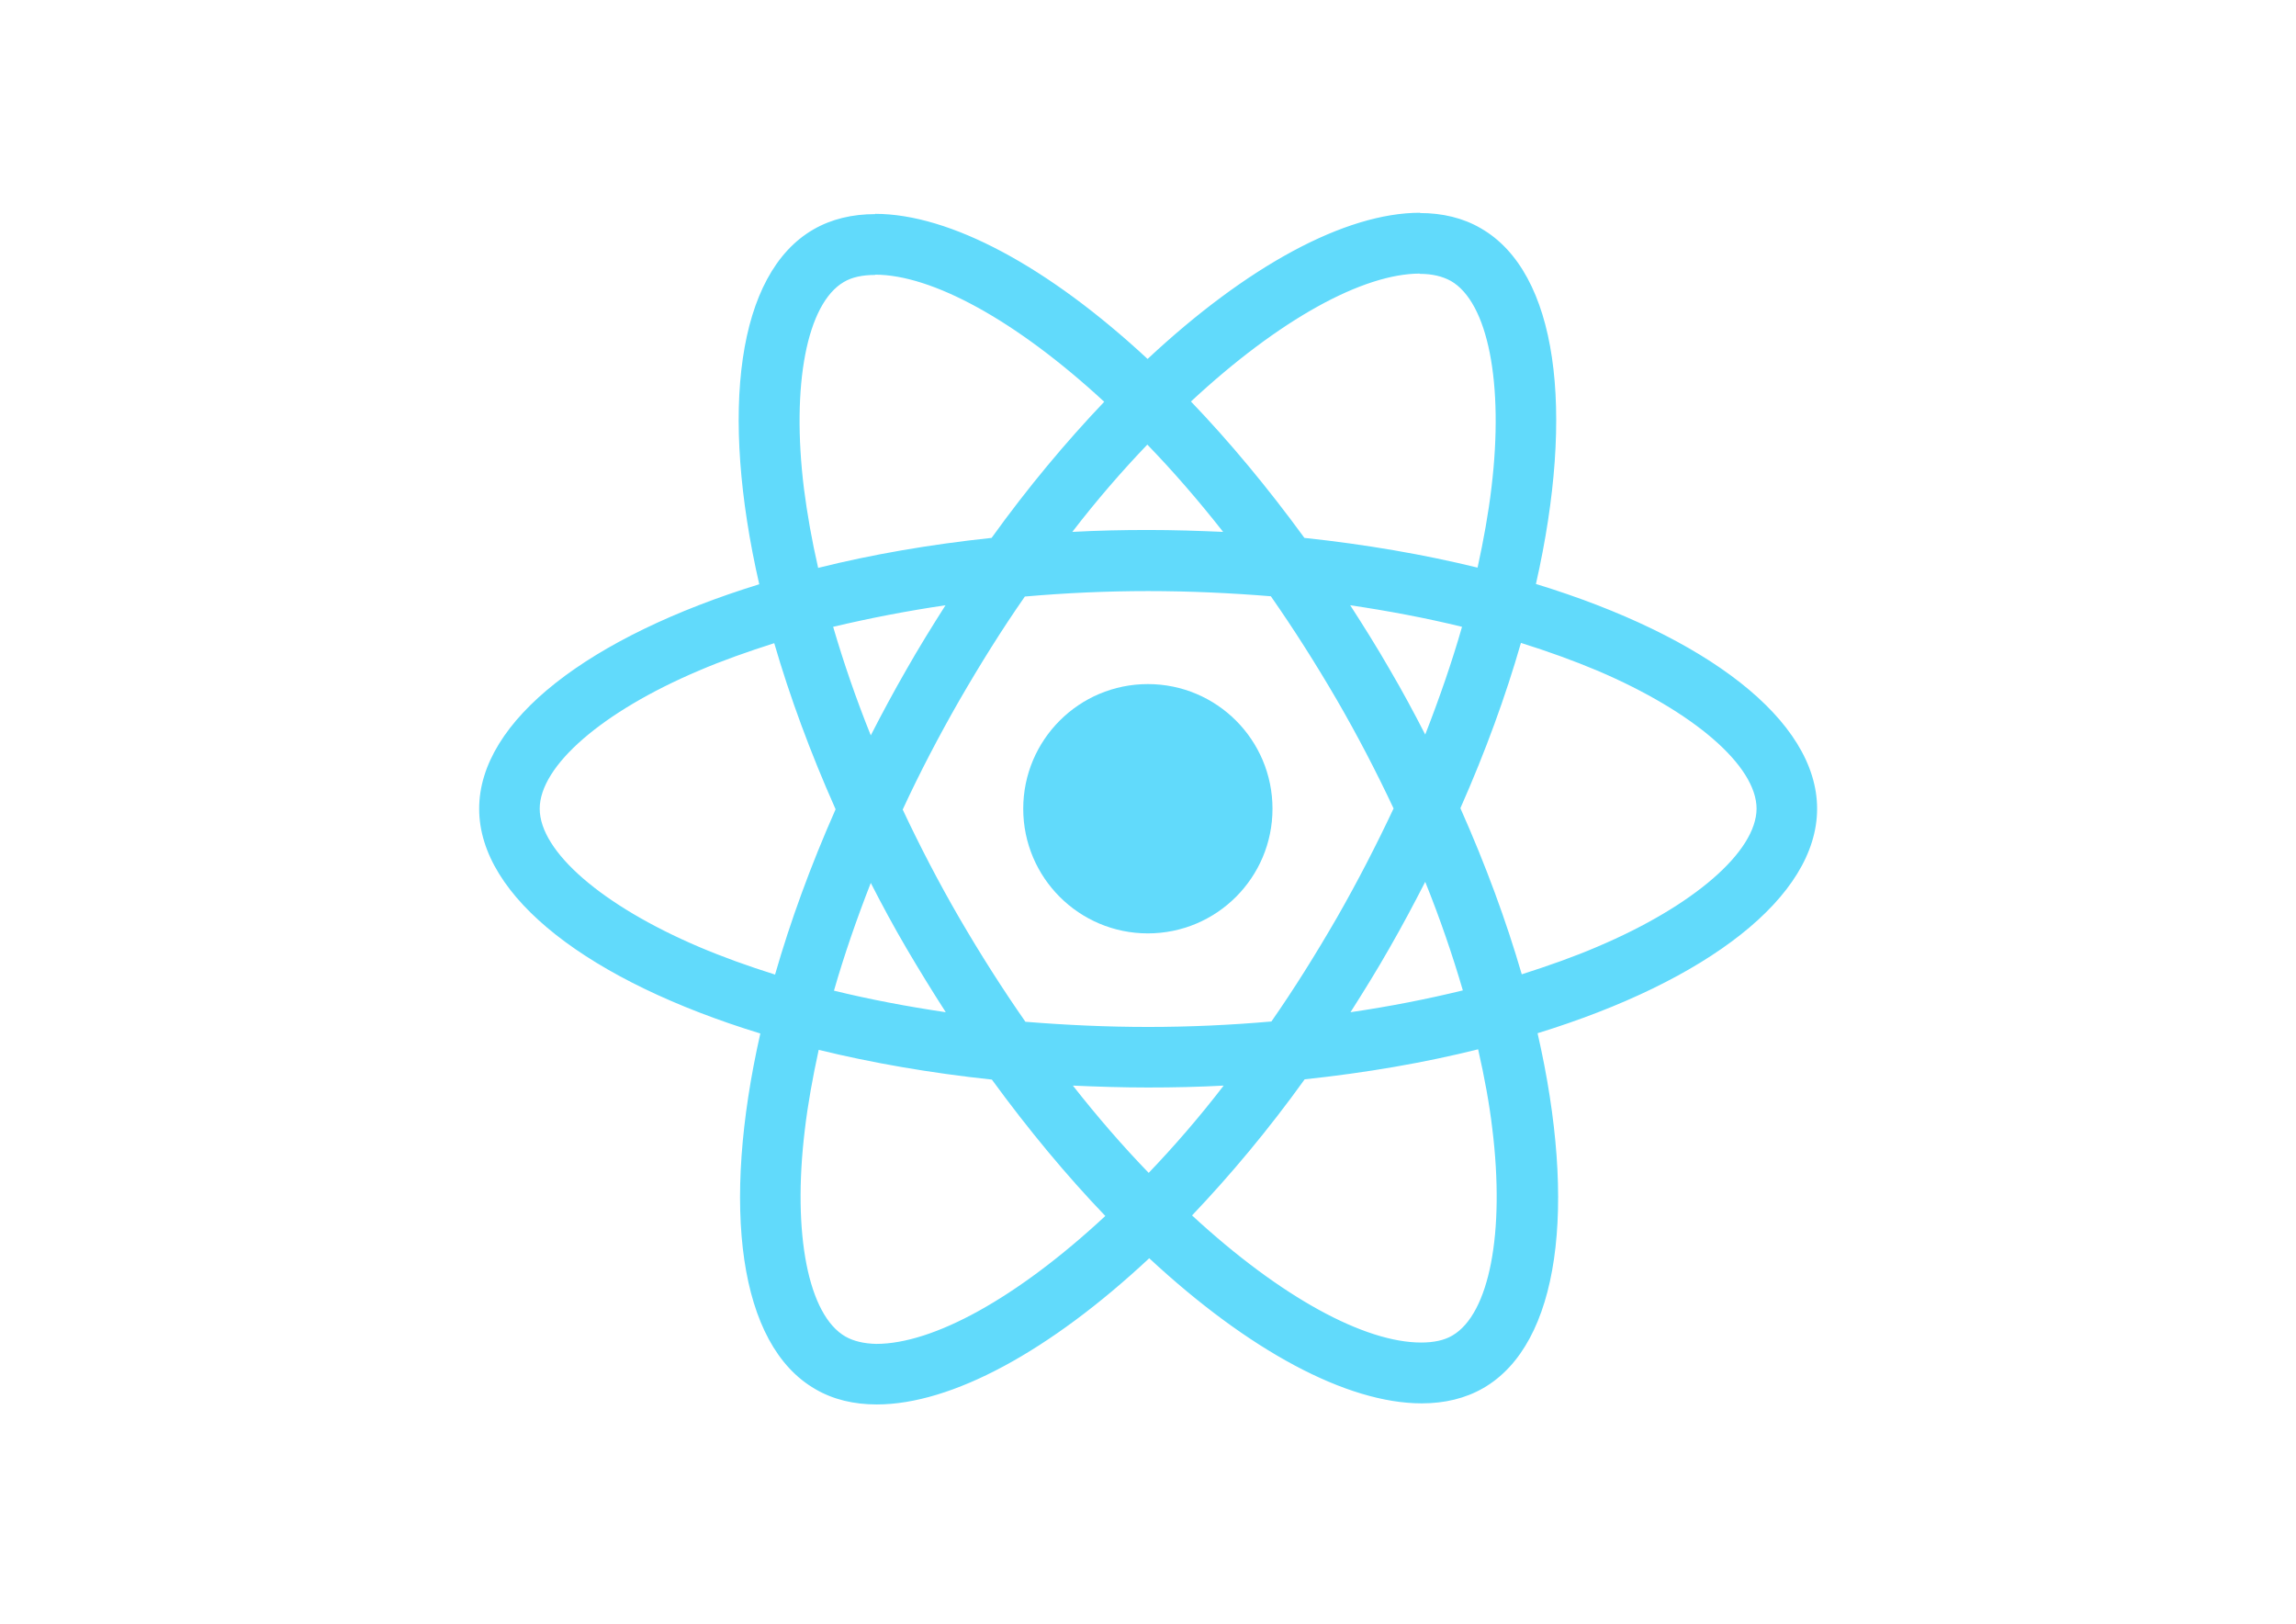
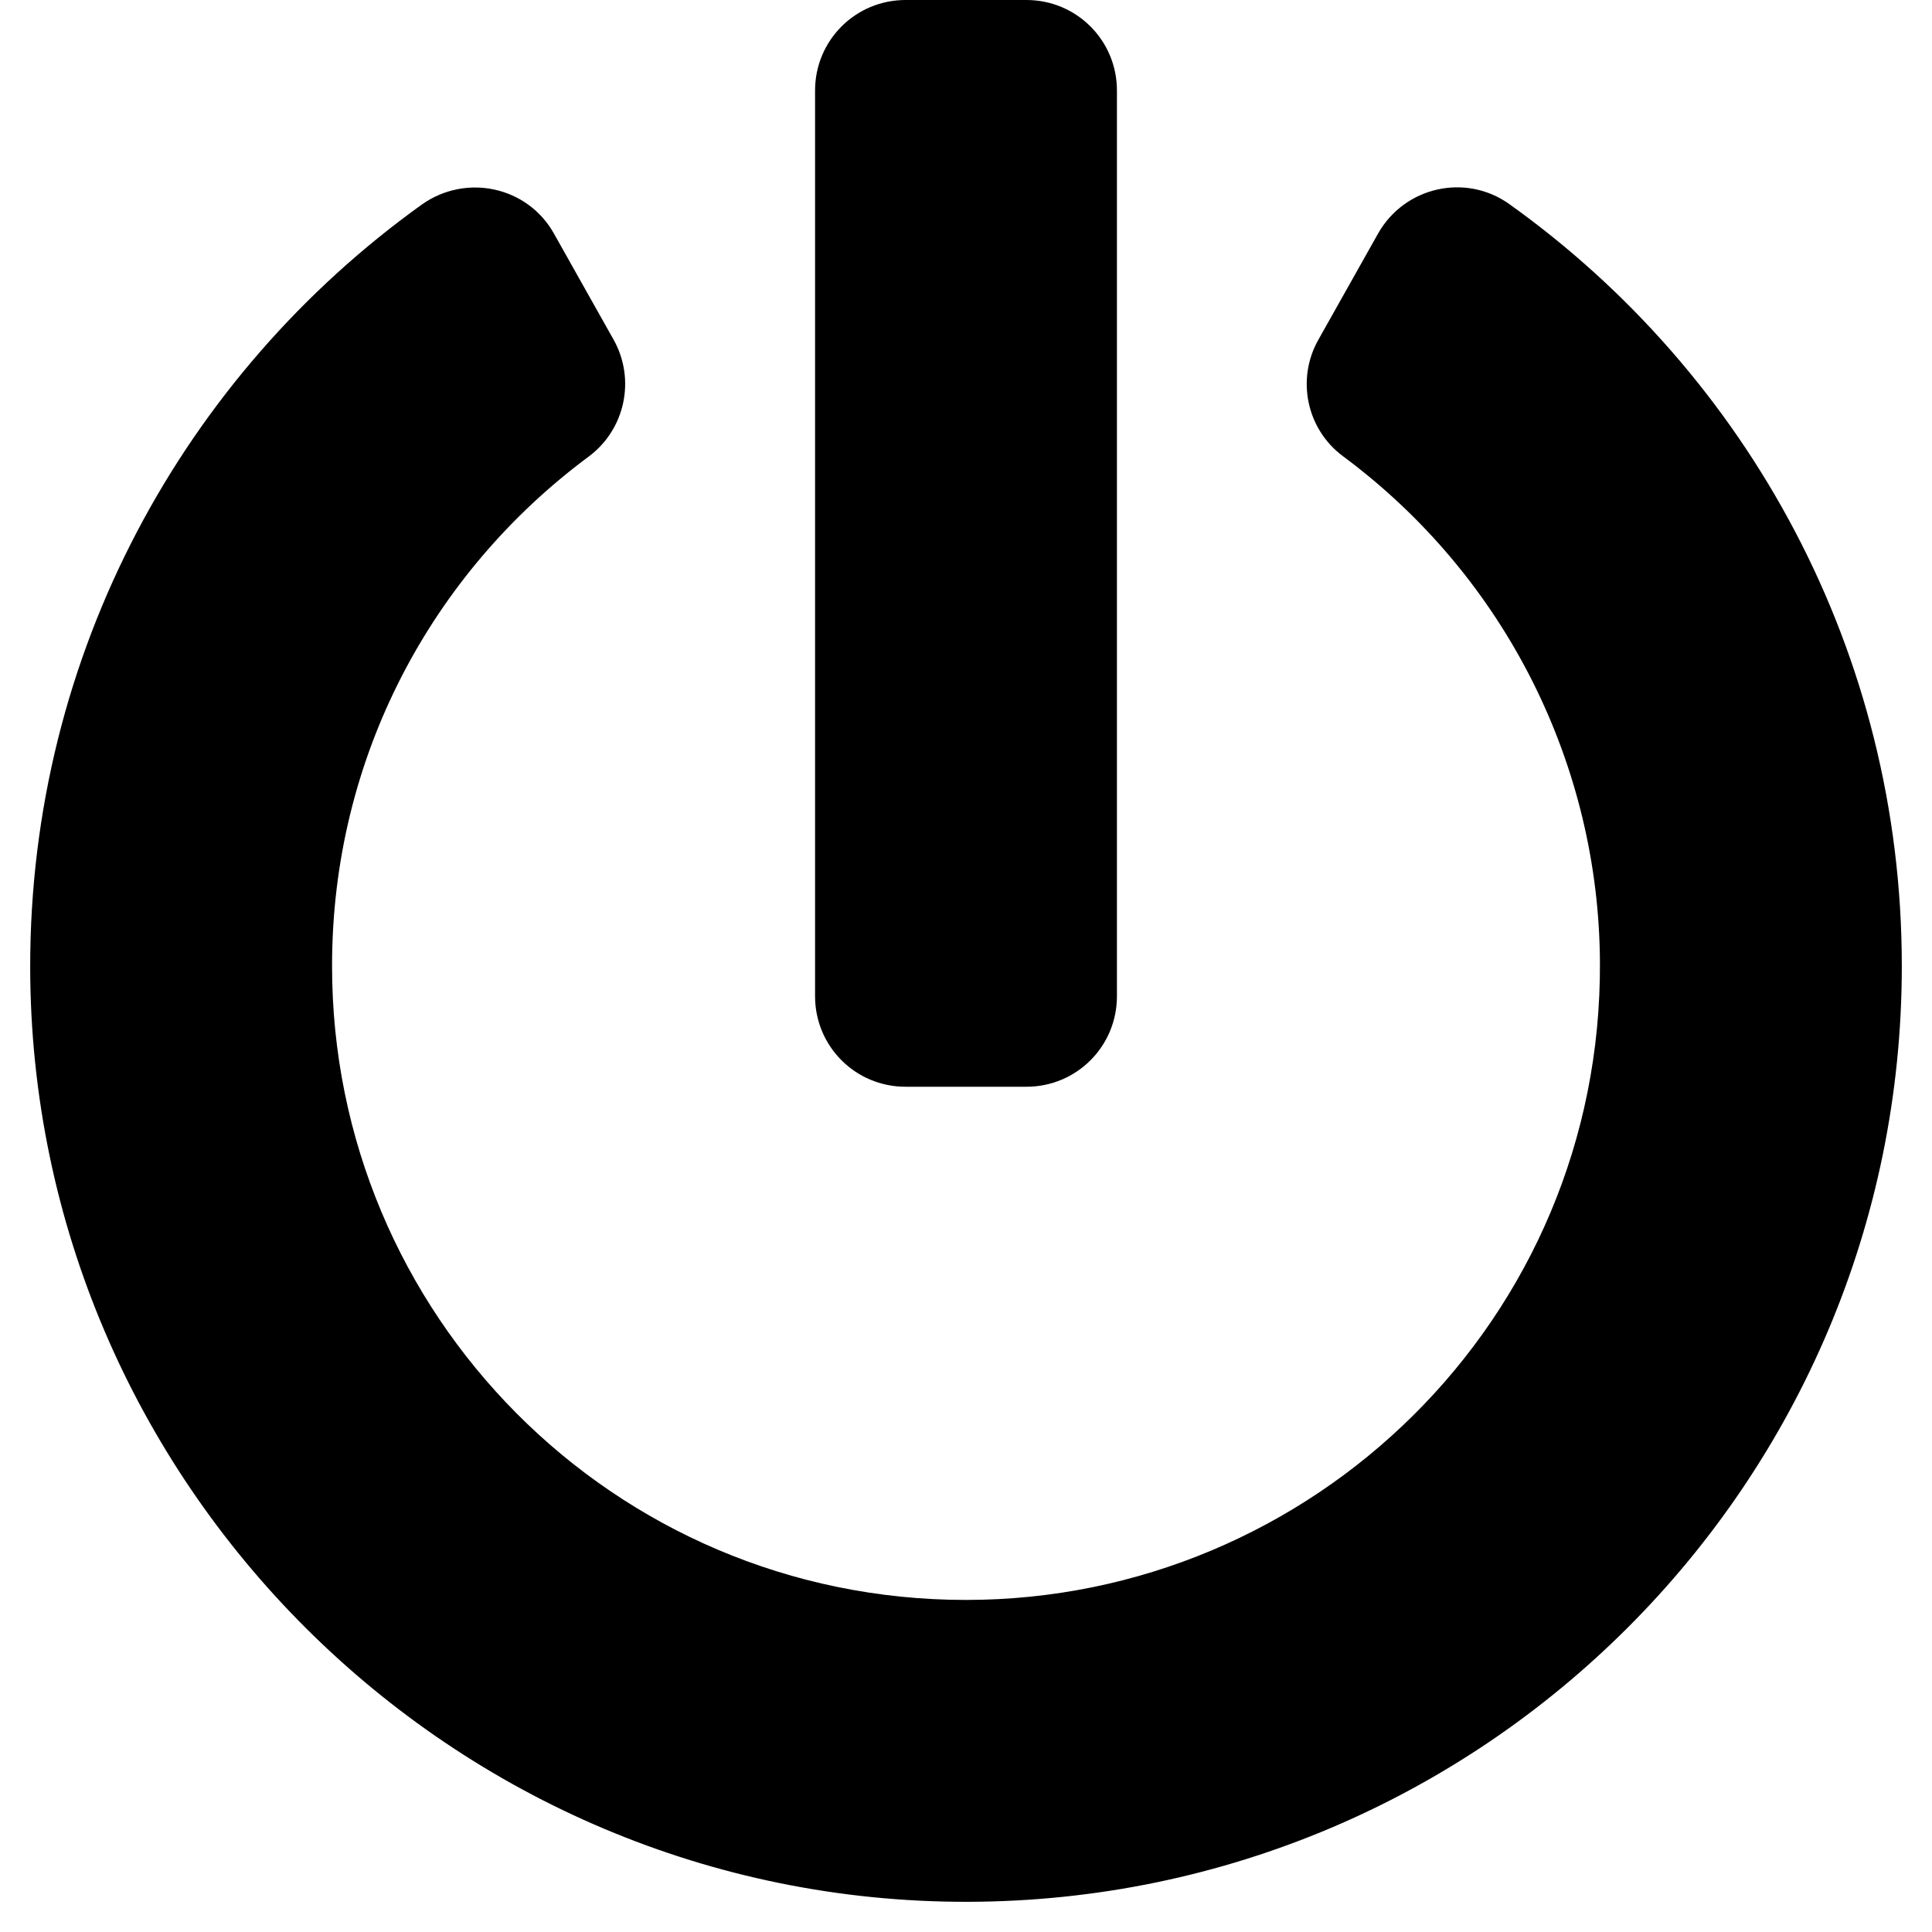
- <svg xmlns="http://www.w3.org/2000/svg" viewBox="0 0 841.9 595.3">
-   <g fill="#61DAFB">
-     <path d="M666.3 296.5c0-32.5-40.7-63.3-103.1-82.4 14.4-63.6 8-114.2-20.2-130.4-6.5-3.8-14.1-5.6-22.4-5.6v22.3c4.6 0 8.3.9 11.4 2.6 13.6 7.8 19.5 37.5 14.9 75.7-1.1 9.4-2.9 19.3-5.1 29.4-19.6-4.8-41-8.5-63.5-10.9-13.5-18.5-27.5-35.3-41.6-50 32.6-30.3 63.2-46.9 84-46.9V78c-27.5 0-63.5 19.6-99.9 53.6-36.4-33.8-72.4-53.2-99.9-53.2v22.3c20.7 0 51.4 16.5 84 46.6-14 14.7-28 31.4-41.3 49.9-22.6 2.4-44 6.1-63.6 11-2.3-10-4-19.7-5.2-29-4.7-38.2 1.1-67.9 14.6-75.8 3-1.8 6.9-2.6 11.5-2.6V78.5c-8.4 0-16 1.8-22.6 5.6-28.1 16.2-34.4 66.7-19.9 130.1-62.2 19.2-102.7 49.9-102.7 82.3 0 32.5 40.7 63.3 103.1 82.4-14.4 63.6-8 114.2 20.2 130.4 6.5 3.8 14.1 5.6 22.5 5.6 27.5 0 63.5-19.6 99.9-53.6 36.4 33.8 72.4 53.2 99.9 53.2 8.4 0 16-1.8 22.6-5.6 28.1-16.2 34.4-66.7 19.9-130.1 62-19.1 102.5-49.9 102.5-82.3zm-130.2-66.7c-3.7 12.9-8.3 26.2-13.5 39.5-4.1-8-8.4-16-13.1-24-4.6-8-9.5-15.8-14.4-23.4 14.2 2.1 27.9 4.7 41 7.9zm-45.8 106.5c-7.8 13.5-15.8 26.3-24.1 38.2-14.9 1.3-30 2-45.2 2-15.1 0-30.2-.7-45-1.9-8.3-11.9-16.4-24.6-24.2-38-7.6-13.1-14.5-26.4-20.8-39.8 6.2-13.4 13.2-26.8 20.7-39.9 7.8-13.5 15.8-26.3 24.1-38.2 14.9-1.3 30-2 45.2-2 15.1 0 30.2.7 45 1.9 8.3 11.9 16.4 24.6 24.2 38 7.6 13.1 14.5 26.4 20.8 39.8-6.3 13.4-13.2 26.8-20.7 39.9zm32.3-13c5.4 13.4 10 26.8 13.8 39.8-13.1 3.2-26.9 5.9-41.2 8 4.9-7.7 9.8-15.6 14.4-23.7 4.6-8 8.9-16.1 13-24.1zM421.2 430c-9.3-9.6-18.6-20.3-27.8-32 9 .4 18.2.7 27.5.7 9.4 0 18.7-.2 27.8-.7-9 11.7-18.3 22.4-27.5 32zm-74.4-58.9c-14.2-2.1-27.9-4.7-41-7.9 3.7-12.9 8.3-26.2 13.5-39.5 4.1 8 8.4 16 13.1 24 4.7 8 9.5 15.8 14.4 23.4zM420.7 163c9.3 9.6 18.6 20.3 27.8 32-9-.4-18.2-.7-27.5-.7-9.4 0-18.7.2-27.8.7 9-11.7 18.3-22.4 27.5-32zm-74 58.9c-4.9 7.7-9.8 15.6-14.4 23.7-4.6 8-8.9 16-13 24-5.4-13.4-10-26.8-13.8-39.8 13.1-3.1 26.9-5.8 41.2-7.9zm-90.5 125.2c-35.4-15.1-58.3-34.9-58.3-50.6 0-15.7 22.9-35.6 58.3-50.6 8.6-3.7 18-7 27.7-10.1 5.7 19.6 13.2 40 22.5 60.9-9.2 20.8-16.6 41.1-22.2 60.6-9.9-3.1-19.3-6.5-28-10.2zM310 490c-13.6-7.8-19.5-37.5-14.9-75.7 1.1-9.4 2.9-19.3 5.1-29.4 19.6 4.8 41 8.5 63.5 10.9 13.5 18.5 27.5 35.3 41.6 50-32.6 30.3-63.2 46.9-84 46.9-4.5-.1-8.3-1-11.3-2.7zm237.2-76.2c4.7 38.2-1.1 67.9-14.6 75.8-3 1.8-6.9 2.6-11.5 2.6-20.7 0-51.4-16.5-84-46.6 14-14.7 28-31.4 41.3-49.9 22.6-2.4 44-6.1 63.6-11 2.3 10.1 4.1 19.8 5.2 29.1zm38.5-66.7c-8.6 3.7-18 7-27.7 10.1-5.7-19.6-13.2-40-22.5-60.9 9.2-20.8 16.6-41.1 22.2-60.6 9.9 3.1 19.3 6.5 28.1 10.2 35.4 15.1 58.3 34.9 58.3 50.6-.1 15.7-23 35.6-58.4 50.6zM320.8 78.4z" />
-     <circle cx="420.9" cy="296.5" r="45.7" />
-     <path d="M520.5 78.1z" />
-   </g>
+ <svg xmlns="http://www.w3.org/2000/svg" aria-hidden="true" focusable="false" data-prefix="fas" data-icon="power-off" class="svg-inline--fa fa-power-off fa-w-16" role="img" viewBox="0 0 512 512">
+   <path fill="currentColor" d="M400 54.1c63 45 104 118.6 104 201.9 0 136.8-110.8 247.7-247.5 248C120 504.3 8.2 393 8 256.4 7.9 173.1 48.9 99.3 111.8 54.2c11.7-8.3 28-4.8 35 7.7L162.6 90c5.9 10.5 3.1 23.8-6.6 31-41.5 30.8-68 79.6-68 134.9-.1 92.3 74.5 168.1 168 168.1 91.6 0 168.6-74.2 168-169.1-.3-51.8-24.7-101.8-68.1-134-9.7-7.2-12.4-20.5-6.5-30.9l15.8-28.1c7-12.4 23.2-16.1 34.8-7.8zM296 264V24c0-13.3-10.7-24-24-24h-32c-13.3 0-24 10.7-24 24v240c0 13.3 10.7 24 24 24h32c13.3 0 24-10.7 24-24z" />
</svg>
